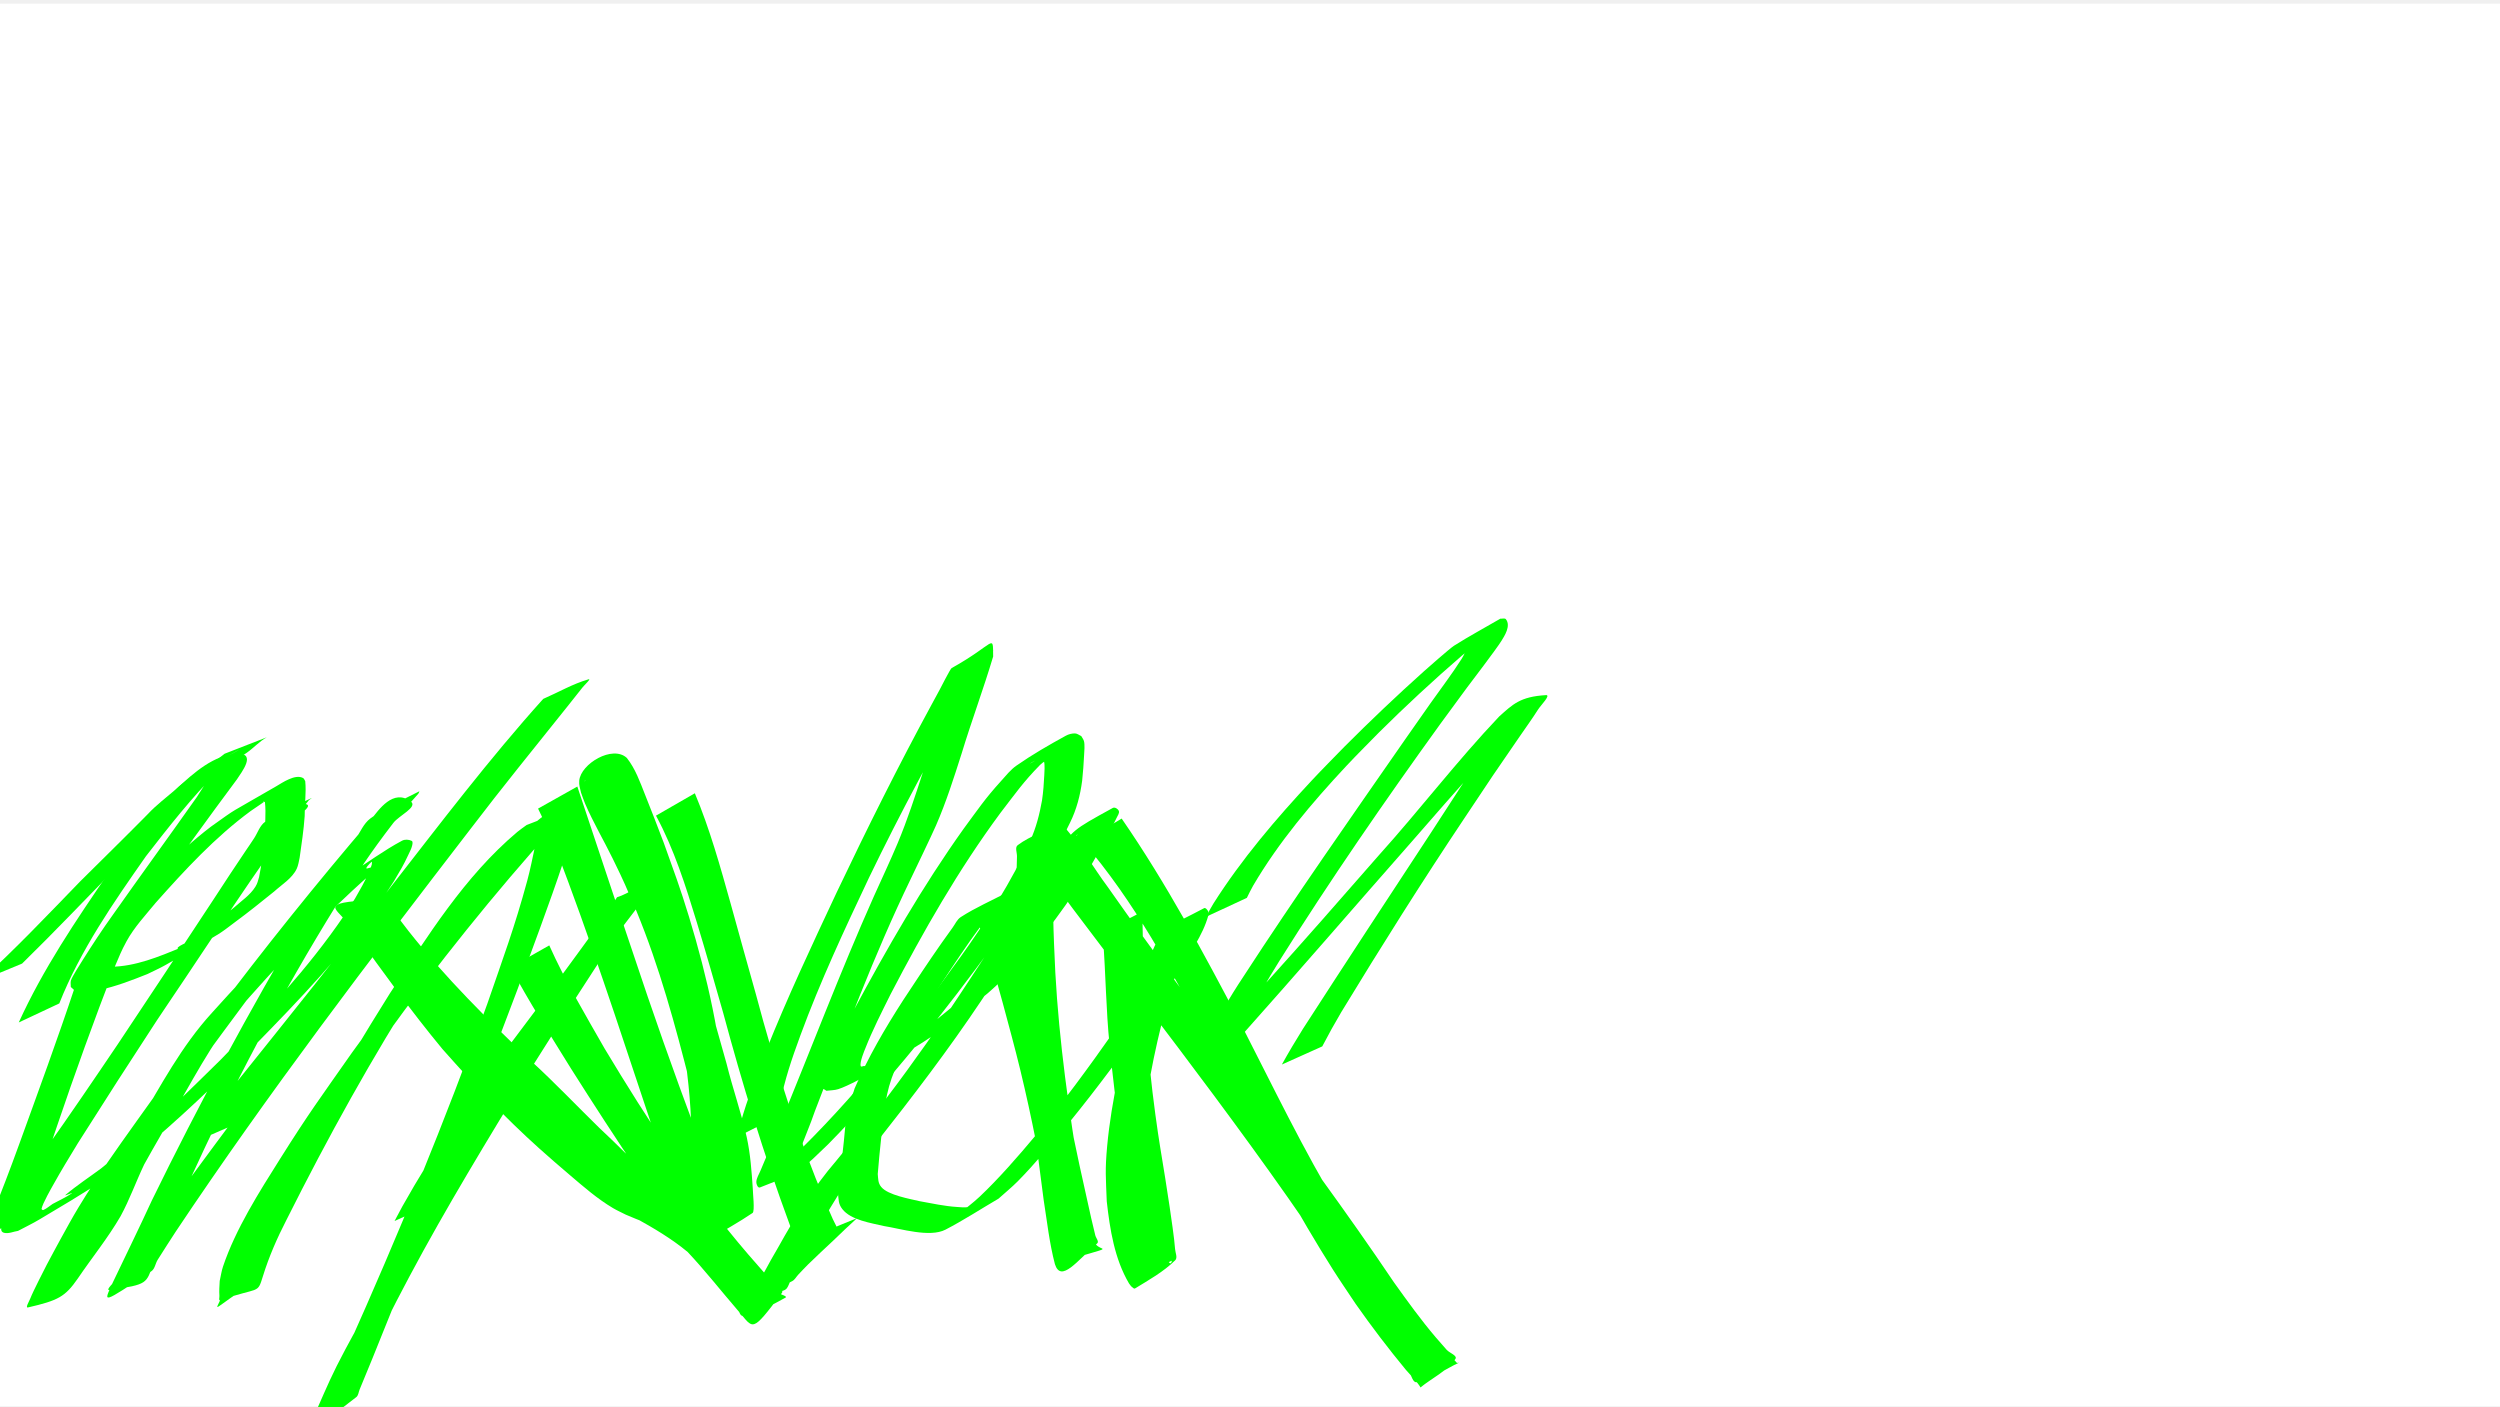
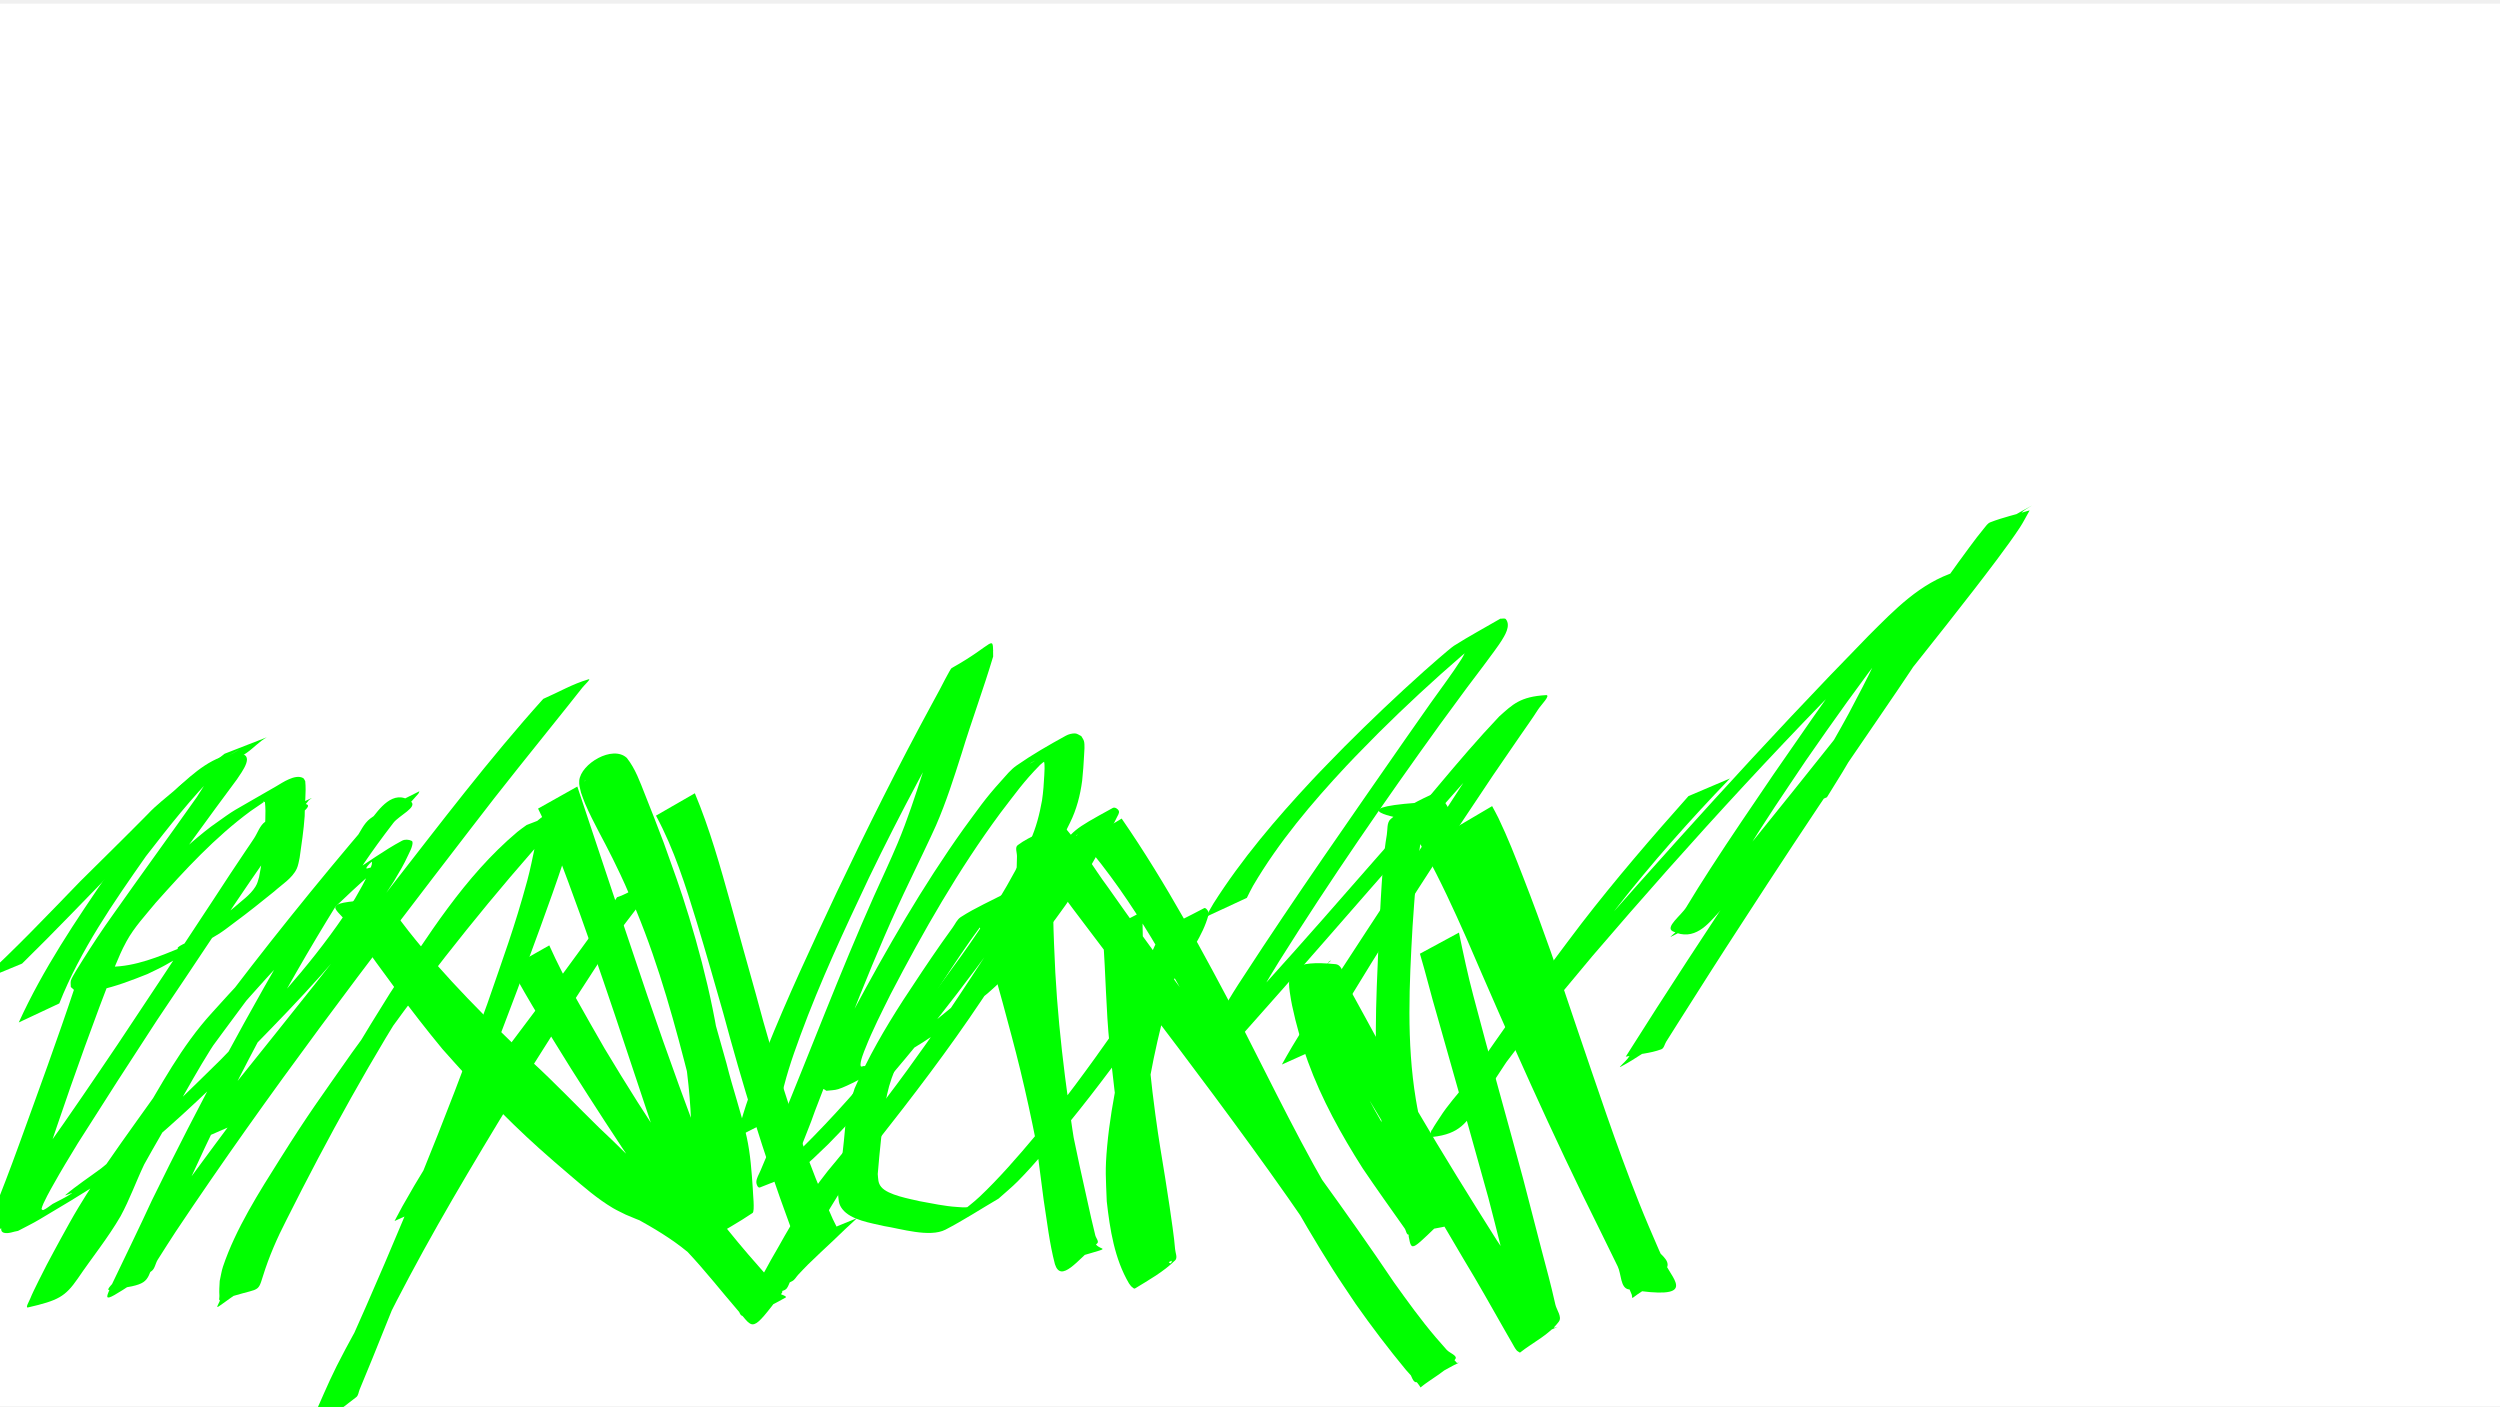
<svg xmlns="http://www.w3.org/2000/svg" width="1920" height="1080" id="svg3360" version="1.1" viewBox="0 0 1920 1080">
  <defs id="defs3362">
    </defs>
  <g id="layer1">
    <rect style="fill:#ffffff;fill-opacity:1" id="rect3384" width="1928.044" height="1077.159" x="0" y="2.841" />
  </g>
  <g id="layer2" style="display:inline">
    <path style="fill:#00ff00;fill-opacity:1" id="path3420" d="m -14.911,753.235 c 26.648,-24.307 51.503,-50.526 76.591,-76.422 17.209,-17.088 34.542,-34.045 51.571,-51.314 6.67,-7.224 14.569,-13.071 21.978,-19.469 3.358,-3.354 7.358,-5.879 11.285,-8.487 11.048,-7.741 23.84,-13.824 35.018,-20.539 9.294,-5.583 -18.772,10.853 -28.195,16.217 -0.982,0.559 1.23,-0.838 3.496,-2.277 5.554,-3.577 10.367,-8.126 15.639,-12.066 0,0 32.407,-12.636 32.407,-12.636 l 0,0 c -5.71,3.185 -10.113,8.231 -15.478,11.961 -11,7.669 -25.078,14.511 -35.089,20.766 -9.175,5.732 18.686,-10.908 28.062,-16.306 1.111,-0.64 -4.084,2.695 -3.291,1.988 -3.773,2.976 -8.212,4.973 -11.741,8.269 -7.298,6.867 -15.853,12.301 -22.785,19.601 -17.629,17.573 -35.595,34.792 -53.505,52.078 -24.64,25.197 -48.898,50.794 -74.09,75.433 0,0 -31.874,13.202 -31.874,13.202 z" />
    <path style="fill:#00ff00;fill-opacity:1" id="path3422" d="m 14.408,785.252 c 18.597,-40.913 43.899,-78.363 69.249,-115.32 16.451,-22.2 33.48,-44.117 52.223,-64.453 12.936,-11.89 28.463,-25.951 46.573,-26.618 14.589,-0.399 3.13,14.078 -0.461,19.638 -22.266,29.966 -44.23,60.15 -65.539,90.806 -8.027,11.483 -15.69,23.22 -22.933,35.213 -1.196,1.98 -6.947,11.473 -7.995,14.429 -0.393,1.108 -0.177,2.344 -0.265,3.516 18.714,-0.174 36.776,-7.747 53.822,-14.721 4.405,-2.286 17.071,-9.983 13.216,-6.857 -4.39,3.559 -9.404,9.695 -14.848,8.181 -4.936,-1.373 8.438,-5.813 12.595,-8.808 10.193,-7.343 19.897,-15.228 29.603,-23.191 5.55,-5.054 12.425,-9.496 16.474,-16.027 1.66,-2.677 1.909,-4.324 2.839,-7.404 2.117,-10.362 3.358,-20.874 4.21,-31.406 0.25,-8.672 1.25,-17.473 0.322,-26.134 -1.671,-1.222 -0.251,-0.56 -3.252,1.114 -4.698,2.621 -18.916,10.257 -14.182,7.703 20.028,-10.805 25.16,-14.874 6.431,-2.016 -27.364,20.143 -50.478,45.217 -72.97,70.498 -7.773,9.525 -16.425,18.665 -22.357,29.538 -4.196,7.69 -5.501,11.371 -9.192,19.934 -15.701,40.575 -30.482,81.519 -44.444,122.726 -6.159,18.184 -11.963,36.479 -18.999,54.348 -0.728,1.789 -1.456,3.579 -2.185,5.367 -0.584,1.433 -3.813,9.337 -3.894,9.374 -34.94,16.254 -37.523,22.649 -27.778,7.575 C 31.318,890.339 67.798,835.38 104.758,780.828 c 32.813,-48.424 63.565,-98.218 96.832,-146.337 7.734,-11.036 12.354,-22.391 33.607,-16.876 5.476,1.421 -6.985,8.902 -10.368,13.436 -19.4,26.007 -21.424,29.484 -41.466,58.285 -42.252,62.201 -83.403,125.165 -123.603,188.713 -7.861,13.008 -11.795,19.24 -18.938,32.004 -1.087,1.942 -8.121,14.2 -8.89,18.231 -0.106,0.557 0.848,1.237 1.369,1.012 2.604,-1.124 4.741,-3.115 7.111,-4.673 4.935,-2.73 10.181,-4.963 14.806,-8.191 1.41,-0.984 -6.291,2.448 -4.981,1.335 8.726,-7.417 18.37,-13.681 27.556,-20.522 10.214,-8.524 20.637,-16.805 30.642,-25.573 24.649,-21.603 37.514,-34.799 60.856,-57.625 33.95,-34.647 67.347,-70.397 94.743,-110.589 3.002,-4.404 5.772,-8.963 8.658,-13.444 4.771,-8.497 6.721,-11.417 10.44,-19.878 0.905,-2.059 1.846,-4.125 2.415,-6.301 0.161,-0.617 0.209,-2.312 -0.272,-1.893 -1.532,1.333 -5.367,5.487 -3.379,5.07 6.159,-1.292 11.416,-5.302 17.124,-7.953 -38.842,32.402 -73.912,68.939 -107.435,106.724 -22.797,25.116 -38.858,54.975 -55.573,84.2 -8.358,14.785 -17.027,29.398 -25.253,44.256 -6.324,13.183 -11.127,26.917 -18.142,39.778 -9.72,16.785 -22.025,31.859 -32.882,47.902 -9.716,14.008 -15.019,16.848 -38.208,22.191 -2.385,0.549 0.97,-4.821 1.844,-7.107 2.011,-5.26 10.837,-22.327 12.583,-25.787 3.557,-6.601 7.038,-13.245 10.672,-19.804 4.513,-8.146 8.932,-16.35 13.766,-24.309 15.492,-25.504 27.186,-41.693 44.931,-66.615 26.412,-37.097 31.585,-43.71 58.775,-80.402 38.616,-51.548 79.019,-101.742 120.874,-150.691 5.779,-7.299 16.976,-24.01 30.528,-13.846 5.645,4.234 -9.095,10.798 -13.383,16.403 -19.797,25.873 -23.878,33.196 -43.224,62.272 -42.846,69.126 -80.887,141.164 -114.555,215.172 -8.94,20.505 -17.597,41.131 -26.518,61.644 -6.029,14.498 -3.494,15.43 -33.675,19.663 -3.799,0.533 4.141,-6.462 6.343,-9.604 5.433,-7.753 11.039,-15.383 16.558,-23.075 76.332,-104.65 154.262,-208.115 231.915,-311.784 22.534,-30.915 46.296,-60.915 68.978,-91.719 3.34,-4.536 6.68,-9.077 9.811,-13.76 1.127,-1.686 1.147,-4.386 2.945,-5.325 9.16,-4.78 19.249,-7.52 28.873,-11.279 -3.635,3.334 -7.427,6.506 -10.906,10.004 -12.106,12.172 -24.167,26.281 -35.165,39.28 -26.87,31.762 -52.594,64.425 -78.334,97.1 -37.796,49.371 -76.103,98.351 -113.82,147.782 -8.917,11.86 -17.222,24.154 -26.219,35.952 -2.623,3.438 -5.136,6.952 -7.593,10.508 0,0 -31.721,13.855 -31.721,13.855 l 0,0 c 2.407,-3.637 4.965,-7.15 7.516,-10.688 9.428,-12.384 19.121,-24.575 28.519,-36.986 39.738,-49.616 79.599,-99.134 118.188,-149.657 38.121,-48.913 75.648,-98.435 117.163,-144.56 11.579,-5.007 22.619,-11.513 34.737,-15.021 2.503,-0.725 -3.027,4.244 -4.623,6.304 -3.791,4.893 -7.673,9.714 -11.536,14.551 -24.935,31.225 -50.178,62.209 -74.386,94.009 -77.912,101.249 -155.448,202.903 -226.382,309.231 -4.65,7.252 -9.427,14.425 -13.949,21.757 -1.766,2.863 -2.1,6.965 -4.908,8.816 -38.823,25.594 -36.723,24.648 -29.723,8.983 10.073,-21.107 20.391,-42.1 30.163,-63.352 36.032,-73.741 75.028,-146.033 116.884,-216.637 20.05,-31.987 19.955,-32.777 39.501,-60.921 3.715,-5.348 6.214,-11.941 11.424,-15.847 11.442,-8.578 24.801,-14.261 37.502,-20.833 0.538,-0.278 -0.382,1.149 -0.573,1.724 -2.154,2.427 -4.308,4.855 -6.461,7.282 -44.517,48.937 -86.813,99.894 -126.514,152.822 -44.546,60.205 -90.262,120.455 -122.893,188.213 -2.279,4.871 -4.646,9.703 -6.838,14.614 -1.483,3.324 -2.68,6.771 -4.185,10.085 -0.672,1.48 -0.959,3.419 -2.339,4.278 -9.866,6.142 -20.439,11.075 -30.795,16.35 -3.176,1.618 16.58,-10.255 7.415,-7.704 10.917,-15.907 23.188,-30.914 32.934,-47.591 7.214,-12.684 12.131,-26.244 17.847,-39.625 8.312,-15.242 17.843,-29.803 26.453,-44.878 17.351,-29.47 33.489,-59.956 56.725,-85.408 33.507,-37.321 68.505,-73.308 105.91,-106.76 13.387,-8.505 26.172,-18.041 40.162,-25.514 2.178,-1.163 5.194,-0.99 7.406,0.106 1.12,0.555 0.627,2.518 0.343,3.736 -0.555,2.375 -1.77,4.549 -2.797,6.761 -4.184,9.013 -6.014,11.617 -11.298,20.707 -3.072,4.618 -6.023,9.317 -9.215,13.853 -28.688,40.769 -63.284,77.027 -98.076,112.546 -29.214,28.609 -58.348,57.14 -90.073,83.01 -8.552,6.973 -17.053,14.065 -26.217,20.211 -15.829,10.617 -32.295,20.26 -48.669,30.017 -5.292,3.153 -10.869,5.801 -16.303,8.701 -3.524,0.505 -7.102,2.305 -10.573,1.514 -4.984,-1.137 -0.861,-7.896 1.412,-12.215 8.04,-15.277 17.98,-29.506 26.946,-44.223 41.919,-63.277 84.272,-126.266 125.854,-189.767 19.754,-29.928 19.547,-29.715 37.561,-56.686 2.866,-4.29 4.403,-9.887 8.627,-12.85 10.912,-7.653 23.663,-12.276 35.612,-18.178 0.764,-0.377 -1.339,1.053 -2.008,1.58 -1.875,2.323 -3.75,4.646 -5.624,6.97 -36.098,48.007 -68.301,98.774 -101.973,148.473 -35.778,52.938 -70.501,106.606 -107.664,158.594 -9.92,14.397 -2.406,5.17 -35.628,20.317 -0.528,0.241 0.822,-0.835 1.122,-1.332 2.497,-4.136 3.846,-8.879 5.927,-13.209 7.445,-18.251 14.448,-36.665 21.169,-55.197 14.731,-40.69 29.675,-81.302 43.321,-122.374 2.628,-6.956 4.796,-13.325 8.054,-19.944 5.734,-11.65 15.508,-20.795 23.539,-30.79 22.668,-25.097 45.432,-50.45 72.395,-71.075 22.525,-16.023 10.767,-8.134 50.257,-31.089 4.67,-2.715 14.497,-9.61 20.562,-6.329 0.863,0.467 1.122,1.609 1.682,2.413 0.906,8.897 -0.541,17.962 -0.434,26.885 -0.723,10.704 -2.366,21.292 -3.862,31.91 -0.528,2.5 -1.114,6.086 -2.237,8.474 -3.478,7.394 -11.43,12.132 -17.216,17.389 -9.995,8.063 -19.943,16.095 -30.299,23.699 -4.142,3.041 -8.118,6.336 -12.492,9.033 -13.499,8.321 -27.26,16.213 -41.079,23.991 -4.394,2.473 -9.026,4.5 -13.538,6.749 -12.165,4.841 -24.165,9.51 -37.008,12.273 -4.017,0.864 -12.671,2.741 -17.217,1.27 -1.862,-0.603 -3.106,-2.382 -4.659,-3.573 0.037,-1.697 -0.387,-3.468 0.111,-5.091 0.882,-2.874 7.554,-13.259 8.663,-15.027 7.622,-12.153 15.489,-24.154 23.864,-35.805 21.248,-30.151 42.983,-59.958 64.247,-90.096 1.704,-2.677 3.393,-5.363 5.112,-8.03 0.832,-1.29 1.646,-2.594 2.541,-3.841 0.133,-0.185 0.72,-0.312 0.527,-0.434 -1.304,-0.827 -3.655,0.175 -5.057,0.031 -11.877,2.344 -22.92,12.457 23.392,-15.019 4.168,-2.473 -14.479,8.191 -10.485,7.674 -20.076,20.179 -37.769,42.688 -55.173,65.151 -25.071,35.787 -50.412,72.241 -66.573,113.088 0,0 -31.136,14.623 -31.136,14.623 z" />
    <path style="fill:#00ff00;fill-opacity:1" id="path3424" d="m 436.726,621.108 c -2.684,1.81 -5.485,3.458 -8.053,5.431 -43.625,33.511 -74.097,80.873 -104.611,125.737 -38.184,59.448 -72.378,121.404 -104.027,184.548 -7.161,13.907 -13.433,28.21 -18.063,43.145 -4.494,14.399 -2.208,7.996 -33.053,18.654 -1.07,0.37 -0.336,-2.242 -0.408,-3.372 -0.277,-4.338 0.007,-6.908 0.226,-11.485 0.847,-3.694 1.335,-7.49 2.542,-11.083 9.711,-28.891 27.902,-57.397 43.934,-82.863 22.478,-35.704 30.69,-46.504 55.088,-81.345 40.002,-55.641 82.255,-109.695 126.634,-161.914 11.776,-12.722 22.726,-26.649 43.162,-28.143 5.289,-0.386 1.42,10.68 0.496,15.902 -1.757,9.924 -5.317,19.451 -8.451,29.031 -8.401,25.683 -26.023,72.857 -34.858,96.91 -33.226,88.154 -67.723,175.815 -103.231,263.072 -2.646,6.574 -5.275,13.154 -7.939,19.721 -0.914,2.253 -8.203,20.065 -9.92,24.088 -0.845,1.979 -0.909,4.605 -2.632,5.894 -32.74,24.488 -30.049,29.154 -30.026,9.029 7.866,-17.811 11.374,-26.386 21.459,-45.331 8.101,-15.219 16.673,-30.184 25.187,-45.177 30.186,-53.157 61.68,-105.532 93.14,-157.938 22.231,-36.021 44.062,-72.299 66.653,-108.098 7.771,-12.313 16.042,-24.213 23.917,-36.441 9.206,-2.698 18.595,-11.353 27.617,-8.093 5.576,2.015 -7.125,9.479 -10.71,14.202 -5.23,6.891 -10.509,13.745 -15.736,20.639 -19.314,25.477 -38.51,51.044 -57.711,76.606 -28.925,38.472 -56.02,78.316 -78.725,120.786 -1.809,3.637 -3.618,7.274 -5.427,10.911 0,0 -30.196,13.615 -30.196,13.615 l 0,0 c 2.007,-3.756 4.013,-7.511 6.02,-11.267 23.977,-42.732 51.53,-83.256 81.103,-122.318 19.042,-25.255 38.058,-50.51 56.627,-76.115 4.822,-6.649 9.687,-13.267 14.396,-19.996 3.097,-4.426 4.66,-10.275 9.021,-13.463 10.8,-7.896 23.574,-12.658 35.36,-18.987 -10.962,11.335 -19.87,25.133 -28.659,38.098 -24.47,36.097 -47.658,73.057 -70.952,109.914 -31.521,51.829 -63.178,103.566 -91.693,157.141 -13.607,25.564 -23.434,45.073 -33.996,70.899 -2.119,5.181 -3.796,10.532 -5.694,15.798 -10.987,6.06 -20.709,14.398 -32.1,19.66 -2.103,0.972 2.335,-4.006 3.386,-6.07 7.517,-14.762 13.834,-30.122 20.844,-45.118 38.987,-86.984 75.243,-175.181 107.55,-264.882 12.448,-36.191 20.912,-58.601 30.711,-94.68 2.435,-8.965 4.171,-18.105 6.132,-27.185 0.699,-3.238 -0.508,-7.435 1.847,-9.765 6.614,-6.542 14.738,-11.818 23.401,-15.209 4.361,-1.707 -6.621,6.624 -9.931,9.936 -46.897,52.113 -90.864,106.908 -131.832,163.794 -22.833,32.77 -33.346,46.723 -53.888,80.582 -15.151,24.974 -30.695,51.461 -39.29,79.653 -1.012,3.319 -1.429,6.79 -2.143,10.186 -0.084,6.401 -0.215,5.311 0.149,10.758 0.055,0.829 0.915,2.03 0.219,2.483 -40.979,26.637 -33.703,26.966 -29.079,13.111 1.737,-4.576 3.129,-9.218 5.061,-13.728 4.57,-10.665 9.961,-20.964 15.54,-31.127 34.27,-63.259 69.994,-125.796 108.211,-186.756 28.908,-43.824 57.37,-89.976 98.006,-124.191 2.269,-1.91 4.761,-3.538 7.141,-5.307 0,0 32.254,-12.485 32.254,-12.485 z" />
    <path style="fill:#00ff00;fill-opacity:1" id="path3426" d="m 443.391,604.074 c 17.853,53.751 35.776,107.473 53.959,161.115 15.779,46.158 32.438,92.015 49.978,137.532 3.431,8.301 6.347,16.793 9.397,25.235 0.939,2.6 2.263,7.491 2.498,5.155 -10.106,5.166 -19.576,11.832 -30.318,15.498 -1.686,0.575 0.39,-3.542 0.494,-5.32 0.209,-3.555 0.323,-7.115 0.444,-10.675 0.816,-24.021 0.992,-47.974 0.892,-72.01 -2.029,-48.639 -12.245,-96.466 -27.003,-142.744 -7.489,-23.486 -11.83,-33.523 -20.583,-55.744 -6.947,-15.84 -13.451,-31.943 -21.333,-47.361 -2.801,-5.478 -5.636,-10.449 -10.086,-14.669 -0.627,-0.246 -1.207,-0.729 -1.881,-0.739 -0.456,-0.007 -1.582,0.908 -1.18,0.692 9.761,-5.248 19.445,-10.641 29.259,-15.79 0.413,-0.217 -1.695,0.485 -1.781,3.397 -0.05,1.682 0.317,3.351 0.475,5.026 0.787,2.77 1.393,5.598 2.36,8.311 5.249,14.732 12.969,28.611 19.471,42.793 8.437,18.404 9.745,21.929 17.711,40.838 17.19,43.044 29.327,87.804 41.856,132.353 4.688,18.91 11.194,37.346 15.463,56.36 2.867,13.079 3.772,26.476 4.677,39.804 -0.069,2.313 1.68,17.16 -0.165,18.416 -10.501,7.149 -21.686,13.238 -32.53,19.857 -22.637,-1.911 -44.175,-9.698 -64.907,-18.565 -3.293,-1.695 -6.695,-3.193 -9.88,-5.084 -11.911,-7.071 -22.482,-16.323 -32.981,-25.263 -12.164,-10.358 -11.877,-10.198 -23.829,-20.746 -26.368,-23.649 -50.658,-49.592 -74.107,-76.107 -23.502,-28.41 -45.137,-58.333 -66.548,-88.336 -2.266,-2.998 -4.482,-6.033 -6.797,-8.993 -9.636,-12.32 -22.765,-15.324 29.096,-17.706 4.235,-0.195 4.894,6.925 7.43,10.323 3.525,4.723 7.167,9.357 10.751,14.036 28.519,36.098 61.252,68.56 94.55,100.194 17.892,16.432 34.633,34.05 51.993,51.026 13.304,12.644 6.894,6.452 19.245,18.561 8.735,7.714 16.25,16.788 25.299,24.159 4.448,3.623 6.961,5.027 11.839,8.149 11.251,6.983 23.499,12.717 33.906,21.005 2.192,1.746 4.218,3.692 6.326,5.538 2.083,2.285 4.238,4.507 6.249,6.856 2.919,3.409 10.804,13.53 13.507,16.821 6.21,7.561 12.757,14.817 19.352,22.039 -9.35,1.731 10.392,5.589 7.369,7.234 -10.367,5.643 -20.918,11.797 -32.506,14.044 -2.742,0.532 -3.218,-4.569 -4.918,-6.785 -6.195,-8.071 -12.613,-15.968 -18.863,-23.997 -38.748,-51.358 -74.25,-104.993 -108.641,-159.328 -15.787,-25.614 -32.094,-50.982 -46.228,-77.567 0,0 29.669,-16.859 29.669,-16.859 l 0,0 c 12.265,27.409 27.688,53.275 42.55,79.318 33.091,55.078 68.207,109.091 110.176,157.927 4.007,4.591 8.014,9.183 12.021,13.774 2.793,3.132 5.618,6.235 8.38,9.395 1.875,2.146 7.246,4.245 5.53,6.52 -23.816,31.572 -21.485,27.555 -33.483,13.823 -13.008,-15.064 -25.278,-30.786 -38.905,-45.289 -12.336,-10.229 -26.094,-18.334 -40.093,-26.09 -5.053,-3.258 -7.697,-4.719 -12.246,-8.585 -8.867,-7.534 -15.985,-16.936 -24.53,-24.804 -12,-12.295 -5.748,-5.993 -18.779,-18.883 -16.948,-17.215 -33.337,-34.992 -50.95,-51.548 -33.125,-32.086 -65.657,-64.873 -95.437,-100.131 -3.844,-4.537 -7.675,-9.085 -11.533,-13.61 -2.781,-3.261 -10.442,-5.988 -8.384,-9.747 5.507,-10.061 17.416,-14.931 26.033,-22.499 0.157,-0.138 -0.698,-0.02 -0.603,0.165 1,1.956 2.317,3.734 3.533,5.564 2.082,3.133 4.241,6.214 6.361,9.321 20.381,30.515 41.898,60.368 65.432,88.539 23.583,26.327 48.391,51.622 74.596,75.353 20.786,18.354 41.573,37.627 66.746,49.821 17.095,7.449 38.684,16.02 57.553,16.143 2.257,0.015 4.476,-0.588 6.715,-0.882 -8.745,5.506 -17.325,11.282 -26.235,16.518 -0.627,0.368 0.976,-1.126 1.212,-1.814 1.652,-4.816 -0.521,-10.577 0.174,-15.482 -0.549,-13.192 -1.429,-26.428 -4.417,-39.33 -3.965,-19.219 -8.912,-38.223 -13.284,-57.352 -11.369,-44.778 -23.442,-89.467 -41.093,-132.264 -8.73,-20.254 -8.692,-20.856 -18.239,-40.349 -6.929,-14.15 -15.018,-27.832 -21.254,-42.316 -1.193,-2.771 -2.102,-5.656 -3.152,-8.484 -0.764,-3.394 -1.679,-5.816 -1.381,-9.208 1.137,-12.974 25.691,-27.621 36.551,-17.473 6.622,8.352 10.108,18.47 14.02,28.279 7.067,17.72 6.922,17.554 14.355,36.94 7.631,21.343 12.602,34.524 19.349,56.69 14.161,46.528 24.86,94.324 28.295,142.928 0.866,23.494 1.423,46.99 2.25,70.485 0.121,3.438 0.252,6.877 0.4,10.314 0.078,1.807 1.693,4.291 0.279,5.42 -9.428,7.525 -20.549,12.639 -30.824,18.959 -1.595,-2.325 -2.008,-5.017 -2.765,-7.727 -2.424,-8.684 -5.105,-17.29 -8.048,-25.815 -15.699,-46.434 -31.048,-92.986 -46.604,-139.468 -11.505,-34.027 -23.122,-68.002 -35.653,-101.669 -5.799,-15.58 -11.403,-30.288 -18.033,-45.433 -1.625,-3.712 -3.463,-7.327 -5.195,-10.99 0,0 30.157,-16.937 30.157,-16.937 z" />
    <path style="fill:#00ff00;fill-opacity:1" id="path3428" d="m 533.644,609.23 c 11.52,27.524 19.545,56.323 27.566,85.004 3.188,11.4 6.324,22.814 9.486,34.221 3.309,11.824 6.618,23.648 9.926,35.472 14.48,54.571 31.843,108.32 53.734,160.371 6.942,15.796 3.486,8.495 10.222,21.971 0,0 -29.125,16.479 -29.125,16.479 l 0,0 c -6.106,-14.045 -3.002,-6.467 -9.167,-22.793 C 586.626,886.741 570.107,832.467 555.355,777.693 c -6.437,-22.44 -13.339,-46.878 -20.169,-69.232 -8.547,-27.977 -17.423,-56.206 -31.379,-82.049 0,0 29.836,-17.181 29.836,-17.181 z" />
    <path style="fill:#00ff00;fill-opacity:1" id="path3430" d="m 566.658,872.96 c 0.719,-3.548 1.179,-7.159 2.158,-10.645 5.017,-17.853 12.485,-37.755 19.235,-54.647 16.576,-41.477 35.553,-81.868 54.512,-122.288 23.243,-48.886 47.401,-97.314 73.243,-144.876 1.924,-3.546 3.855,-7.089 5.773,-10.638 0.261,-0.483 8.266,-16.203 9.224,-16.736 33.836,-18.826 31.644,-27.204 31.941,-8.934 -7.449,25.012 -16.602,49.453 -24.192,74.431 -5.932,18.631 -11.873,37.342 -19.692,55.293 -3.427,7.869 -16.716,35.448 -19.604,41.489 -27.985,57.805 -50.304,118.09 -73.418,177.943 -3.629,10.787 -8.368,21.174 -12.072,31.934 -0.919,2.669 -2.187,5.316 -2.359,8.133 -0.038,0.625 2.397,0.09 1.84,0.376 -7.256,3.731 -14.881,13.57 -22.281,10.133 -6.195,-2.878 10.446,-8.803 15.669,-13.204 49.343,-47.137 91.611,-101.016 131.382,-156.287 20.139,-28.137 38.76,-57.305 53.198,-88.786 4.496,-9.86 7.16,-20.308 9.054,-30.929 0.95,-6.427 1.431,-12.91 1.747,-19.395 0.107,-2.197 0.513,-7.837 -0.154,-10.273 -0.251,-0.918 -1.019,-1.607 -1.528,-2.41 -0.587,-1.831 -11.459,4.883 -8.675,3.482 6.716,-3.38 12.632,-11.723 20.028,-10.373 5.704,1.041 -8.835,7.535 -12.895,11.674 -13.01,13.262 -18.852,21.853 -30.442,36.881 -32.375,43.796 -59.324,91.11 -84.419,139.336 -6.835,13.801 -13.898,27.549 -19.519,41.91 -0.169,0.431 -4.528,10.633 -3.34,13.253 0.348,0.768 1.684,-0.089 2.526,-0.133 5.704,2.444 14.712,-13.917 19.294,-8.575 2.89,3.37 -15.177,9.179 -11.585,6.57 6.086,-4.421 12.861,-7.818 19.096,-12.026 18.57,-12.533 22.236,-16.18 39.733,-30.425 25.987,-22.277 48.09,-48.705 66.929,-77.217 9.322,-14.108 11.908,-19.419 19.73,-33.63 1.167,-2.378 8.806,-17.692 10.331,-21.603 0.517,-1.326 0.23,-5.369 0.978,-4.158 0.774,1.254 -2.293,4.713 -0.868,4.336 8.057,-2.131 14.6,-11.337 22.85,-10.15 5.189,0.747 -6.799,7.98 -10.198,11.971 -31.1,39.607 -57.69,82.491 -85.899,124.152 -25.529,38.265 -53.463,74.755 -81.943,110.835 -16.977,20.191 -31.133,42.394 -43.918,65.405 -7.26,12.957 -14.17,26.093 -20.999,39.279 -4.679,11.34 -1.836,5.424 -30.964,13.731 -2.4,0.684 3.629,-3.427 5.415,-5.171 9.281,-9.058 18.619,-18.016 28.093,-26.874 12.279,-11.772 6.345,-6.109 17.796,-16.996 0,0 30.798,-12.644 30.798,-12.644 l 0,0 c -11.821,10.966 -5.748,5.25 -18.201,17.168 -4.782,4.481 -14.835,13.83 -19.589,18.562 -2.53,2.518 -4.96,5.134 -7.415,7.725 -1.547,1.632 -2.608,3.884 -4.591,4.943 -10.941,5.841 -22.35,10.789 -33.801,15.553 -0.642,0.267 0.612,-1.248 0.917,-1.872 7.621,-13.145 14.396,-26.783 22.192,-39.834 12.952,-23.279 27.01,-45.994 44.447,-66.236 7.52,-9.276 15.175,-18.443 22.639,-27.765 21.653,-27.043 41.86,-55.198 61.482,-83.739 27.832,-41.154 53.81,-83.599 83.531,-123.442 15.513,-19.758 12.515,-18.352 44.794,-36.069 1.498,-0.822 3.943,0.721 4.579,2.308 0.667,1.663 -0.873,3.493 -1.596,5.131 -1.419,3.215 -3.199,6.258 -4.808,9.382 -2.228,4.324 -4.47,8.64 -6.705,12.96 -7.969,13.976 -11.412,20.513 -20.616,34.367 -19.001,28.598 -40.906,55.434 -66.806,78.077 -18.736,15.532 -36.55,29.978 -57.532,42.492 -0.45,0.268 -42.602,26.544 -57.434,31.281 -2.923,0.933 -6.08,0.831 -9.12,1.246 -1.447,-1.196 -3.656,-1.839 -4.341,-3.587 -1.27,-3.241 3.379,-13.305 3.99,-14.758 6.183,-14.689 13.811,-28.711 21.067,-42.879 25.816,-48.103 52.989,-95.519 84.733,-140.019 11.413,-15.452 16.274,-22.925 28.82,-36.759 3.71,-4.091 7.184,-8.557 11.712,-11.72 12.111,-8.461 24.971,-15.832 37.916,-22.951 2.127,-1.17 4.634,-1.833 7.061,-1.783 1.738,0.035 3.203,1.35 4.805,2.025 0.692,1.282 1.682,2.444 2.076,3.847 0.78,2.774 0.262,8.187 0.112,10.841 -0.37,6.551 -0.758,13.107 -1.49,19.63 -1.479,11.156 -4.248,21.963 -9.267,32.112 -5.549,11.394 -11.334,22.704 -17.839,33.59 -11.842,19.819 -25.519,38.452 -38.748,57.343 -39.863,54.516 -81.745,107.815 -129.131,156.056 -19.696,18.719 -18.793,20.274 -52.507,33.262 -1.559,0.601 -2.81,-2.522 -2.75,-4.192 0.112,-3.112 2.049,-5.884 3.218,-8.771 4.442,-10.971 9.684,-21.608 13.79,-32.72 24.594,-59.309 47.195,-119.446 73.36,-178.095 6.063,-13.539 12.444,-26.941 18.176,-40.625 7.509,-17.927 13.545,-36.463 19.539,-54.932 7.368,-24.487 16.325,-48.473 22.894,-73.19 6.139,-13.022 1.325,-4.249 30.876,-19.996 1.107,-0.59 -1.867,1.705 -2.586,2.732 -5.516,7.879 -9.125,17.086 -14.546,25.022 -27.768,48.036 -54.058,96.891 -78.189,146.873 -18.852,39.879 -37.467,79.703 -52.697,121.148 -7.078,19.26 -11.649,32.987 -15.748,52.364 -0.664,3.138 -0.817,6.363 -1.225,9.544 0,0 -31.053,15.822 -31.053,15.822 z" />
    <path style="fill:#00ff00;fill-opacity:1" id="path3432" d="m 861.429,628.654 c 34.306,49.693 62.827,103.051 90.901,156.416 25.012,48.763 48.67,98.237 77.127,145.141 16.386,27.009 19.908,31.244 37.361,56.227 12.853,16.863 26.17,33.495 40.77,48.902 2.508,2.647 5.163,5.154 7.833,7.638 4.226,3.931 2.53,4.061 5.132,3.535 -10.821,4.997 -20.774,12.664 -32.464,14.992 -3.064,0.61 -3.845,-4.926 -5.783,-7.377 -4.015,-5.079 -14.015,-17.528 -17.529,-22.239 -7.521,-10.08 -14.493,-20.536 -21.586,-30.915 -34.397,-55.024 -72.346,-107.663 -110.966,-159.766 -35.672,-48.103 -72.296,-95.487 -108.287,-143.349 -8.295,-11.352 -16.778,-22.573 -25.641,-33.489 -4.036,-4.971 -7.997,-9.634 -12.835,-13.812 9.573,-4.666 18.49,-11.034 28.719,-13.997 2.213,-0.641 -2.123,4.158 -2.561,6.42 -1.025,5.302 -1.417,10.714 -1.793,16.101 -2.054,29.38 -0.75,58.553 0.663,87.92 2.953,53.551 10.531,106.669 19.351,159.521 3.197,15.974 5.642,32.186 10.842,47.672 3.789,8.555 21.65,0.362 -29.439,16.12 -1.78,0.549 -0.146,-3.726 -0.369,-5.576 -0.764,-6.317 -4.124,-26.874 -4.767,-30.909 -6.41,-37.609 -13.548,-75.093 -22.548,-112.177 -4.17,-17.183 -8.846,-34.216 -13.432,-51.29 -4.7,-16.89 -9.078,-33.879 -14.889,-50.435 -0.979,-2.789 -3.863,-12.134 -7.016,-14.85 -0.887,-0.764 -2.312,-0.361 -3.468,-0.541 8.34,-4.178 16.053,-9.966 25.021,-12.535 3.369,-0.965 -5.099,4.826 -7.383,7.483 -3.236,3.763 -6.188,7.765 -9.152,11.746 -10.635,14.287 -20.425,29.177 -30.199,44.055 -13.773,21.143 -26.281,43.156 -35.87,66.522 -3.41,8.292 -5.826,16.611 -7.118,25.456 -2.498,18.072 -4.469,36.199 -5.94,54.381 0.403,3.84 0.079,6.81 2.701,9.971 5.214,6.284 22.092,9.124 29.575,10.921 9.444,1.704 18.942,3.805 28.549,4.415 2.872,0.182 5.798,0.563 8.634,0.072 3.17,-0.549 11.708,-5.064 9.126,-3.145 -4.949,3.678 -10.935,5.702 -16.402,8.552 5.341,-4.445 10.961,-8.574 16.024,-13.334 14.243,-13.393 29.896,-31.323 42.252,-46.143 21.655,-25.974 41.506,-53.13 60.916,-80.791 11.708,-17.346 22.993,-35.001 32.819,-53.492 3.713,-6.988 6.776,-13.492 8.686,-21.117 -0.061,-0.561 0.007,-2.217 -0.182,-1.684 -3.65,10.27 20.082,-9.249 25.392,-9.692 4.233,-0.353 -4.916,6.961 -6.873,10.73 -8.642,16.65 -10.387,24.825 -16.524,43.44 -9.339,34.762 -17.829,70.213 -20.767,106.202 -1.531,18.754 -0.711,23.388 0.253,41.535 2.902,20.588 6.305,42.765 18.541,60.197 0.704,0.644 1.157,1.921 2.111,1.934 0.675,0.009 1.321,-2.175 0.705,-1.898 -9.708,4.367 -18.116,12.069 -28.502,14.402 -2.703,0.607 0.996,-5.472 1.07,-8.24 0.265,-9.887 -1.369,-23.365 -2.249,-32.768 -6.235,-46.433 -13.368,-92.707 -17.824,-139.359 -2.779,-26.992 -2.894,-54.173 -5.004,-81.204 -0.19,-1.678 -0.38,-3.355 -0.569,-5.033 0,0 30.546,-15.883 30.546,-15.883 l 0,0 c 0.095,1.765 0.189,3.53 0.284,5.295 0.793,27.417 0.135,54.898 2.721,82.254 1.882,22.728 4.074,45.358 7.168,67.961 3.22,23.523 3.912,25.846 7.599,49.101 1.163,7.335 2.263,14.681 3.394,22.021 1.092,7.704 3.566,23.839 4.178,32.431 0.205,2.875 2.117,6.626 0.061,8.647 -8.94,8.787 -20.108,15.035 -30.805,21.571 -0.793,0.484 -1.791,-0.627 -2.507,-1.22 -0.874,-0.724 -1.434,-1.759 -2.151,-2.638 -11.142,-18.979 -14.642,-41.448 -17.069,-62.99 -0.675,-18.286 -1.423,-23.6 0.306,-42.425 3.319,-36.132 12.2,-71.629 20.74,-106.777 5.282,-18.354 6.868,-26.352 14.034,-43.084 8.536,-19.932 12.976,-18.621 39.696,-32.906 1.085,-0.58 2.315,1.143 2.98,2.178 0.551,0.86 0.245,2.027 0.368,3.041 -2.289,8.319 -5.82,15.214 -10.137,22.753 -10.802,18.862 -22.831,36.978 -35.177,54.857 -19.705,27.607 -39.749,54.867 -61.164,81.19 -10.743,13.205 -27.574,33.219 -39.94,45.681 -4.693,4.73 -9.89,8.931 -14.836,13.397 -13.585,7.937 -26.785,16.576 -40.756,23.811 -12.091,6.262 -34.504,-0.797 -47.293,-2.786 -9.707,-2.33 -25.339,-4.507 -31.905,-13.022 -3.119,-4.045 -2.756,-6.924 -3.301,-11.739 1.891,-18.123 4.273,-36.197 5.803,-54.357 0.093,-1.497 0.38,-7.865 0.823,-10.092 1.134,-5.708 4.672,-10.739 6.063,-16.367 10.249,-23.736 23.313,-46.114 37.301,-67.826 9.694,-14.779 19.437,-29.522 29.579,-44.001 2.747,-3.922 5.511,-7.833 8.356,-11.684 2.043,-2.766 3.42,-6.296 6.307,-8.165 11.319,-7.326 23.797,-12.682 35.696,-19.023 1.42,0.897 3.182,1.403 4.26,2.691 3.037,3.628 5.19,12.297 6.309,16.109 4.995,17.027 8.734,34.361 13.167,51.538 6.674,27.06 13.361,54.11 19.45,81.309 8.78,39.221 4.105,19.504 12.256,57.619 1.727,8.075 3.565,16.126 5.347,24.189 5.319,23.875 2.37,11.079 6.856,29.926 0.493,2.073 3.082,4.828 1.469,6.22 -15.372,13.278 -27.757,30.574 -32.473,15.945 -4.248,-16.197 -6.06,-32.867 -8.654,-49.38 -7.138,-53.49 -13.756,-107.074 -17.228,-160.952 -1.862,-28.965 -3.42,-57.852 -3.512,-86.887 -0.017,-5.289 0.078,-10.579 0.257,-15.865 0.099,-2.908 -1.752,-6.966 0.577,-8.711 9.928,-7.436 22.187,-11.099 33.281,-16.649 14.119,14.786 24.072,33.05 36.259,49.338 34.351,48.913 69.852,97.012 105.653,144.871 38.849,52.07 77.459,104.321 113.758,158.218 10.323,14.419 20.564,28.69 32.068,42.198 2.788,3.274 5.614,6.517 8.499,9.706 2.146,2.372 8.427,4.355 6.59,6.973 -6.62,9.433 -17.87,14.556 -26.805,21.835 -1.561,-3.329 -9.798,-11.836 -11.156,-13.479 -13.512,-16.346 -26.366,-33.253 -38.558,-50.603 -5.827,-8.798 -11.829,-17.484 -17.483,-26.394 -12.45,-19.621 -27.306,-44.9 -38.41,-65.09 -16.146,-29.36 -22.872,-43.788 -38.09,-73.741 -6.33,-12.46 -12.739,-24.879 -19.109,-37.318 -28.307,-52.892 -56.888,-106.682 -96.278,-152.34 0,0 29.592,-17.941 29.592,-17.941 z" />
    <path style="fill:#00ff00;fill-opacity:1" id="path3434" d="m 926.145,704.148 c 1.943,-3.44 3.714,-6.984 5.83,-10.321 21.565,-34.007 48.082,-65.078 75.482,-94.458 8.191,-8.783 16.702,-17.263 25.052,-25.895 19.857,-19.882 40.228,-39.261 61.166,-58.003 1.158,-1.036 19.71,-17.461 23.073,-19.593 11.582,-7.343 23.687,-13.825 35.53,-20.738 1.434,0.164 3.423,-0.655 4.301,0.49 3.938,5.133 -1.2,12.858 -3.46,16.531 -3.999,6.499 -24.258,32.947 -26.503,35.971 -6.889,9.28 -13.679,18.632 -20.519,27.948 -42.933,59.481 -84.616,119.912 -123.624,182.048 -9.768,15.486 -18.565,31.542 -27.544,47.487 -1.617,2.871 -3.362,5.672 -4.877,8.599 -0.631,1.219 -0.322,3.197 -1.547,3.814 -9.236,4.656 -19.215,7.664 -28.822,11.497 3.55,-3.204 7.261,-6.24 10.651,-9.612 11.252,-11.193 32.966,-35.128 42.429,-45.579 29.025,-32.054 57.434,-64.643 85.92,-97.175 31.578,-35.055 60.262,-72.747 92.764,-106.972 10.376,-9.256 16.061,-15.155 35.76,-16.328 4.229,-0.252 -3.785,7.597 -6.051,11.176 -4.518,7.135 -9.507,13.961 -14.278,20.93 -29.976,43.792 -9.861,13.984 -42.145,62.316 -32.706,48.92 -64.046,98.718 -94.614,148.993 -5.127,8.65 -9.986,17.446 -14.626,26.364 0,0 -31.02,13.924 -31.02,13.924 l 0,0 c 5.117,-9.234 10.512,-18.3 16.098,-27.261 32.525,-50.413 65.469,-100.55 98.374,-150.715 13.156,-20.402 26.543,-40.656 39.544,-61.157 4.164,-6.567 8.056,-13.303 12.203,-19.882 1.778,-2.82 2.804,-6.444 5.567,-8.309 9.722,-6.563 20.589,-11.26 31.109,-16.448 1.838,-0.906 -3.335,2.383 -5.002,3.574 -17.884,17.328 -34.078,36.204 -50.559,54.852 -7.338,8.303 -14.715,16.571 -22.028,24.895 -8.551,9.733 -17.042,19.518 -25.563,29.277 -44.131,50.12 -87.722,100.721 -132.193,150.539 -11.644,5.146 -22.855,11.41 -34.931,15.437 -1.615,0.538 1.443,-3.089 2.304,-4.557 1.764,-3.009 3.742,-5.887 5.565,-8.86 9.932,-16.203 19.242,-32.786 29.776,-48.618 40.135,-61.79 82.496,-122.097 124.513,-182.613 6.409,-9.138 12.805,-18.287 19.228,-27.415 8.04,-11.424 16.584,-22.513 24.065,-34.311 1.642,-2.59 2.784,-5.47 4.349,-8.107 0.413,-0.696 2.026,-1.194 1.563,-1.858 -0.494,-0.71 -1.706,0.285 -2.559,0.428 7.167,-4.286 13.822,-9.573 21.5,-12.857 4.133,-1.768 -7.189,5.403 -10.684,8.231 -4.787,3.872 -9.495,7.841 -14.155,11.865 -21.791,18.812 -42.906,38.416 -63.352,58.68 -8.384,8.605 -16.947,17.038 -25.151,25.814 -26.453,28.298 -51.974,58.473 -71.646,91.992 -1.78,3.034 -3.219,6.256 -4.828,9.383 0,0 -31.433,14.588 -31.433,14.588 z" />
+     <path style="fill:#00ff00;fill-opacity:1" id="path3436" d="m 1145.954,619.098 c 1.6,3.028 3.327,5.993 4.8,9.085 7.648,16.046 12.347,28.272 19.07,45.51 14.809,37.967 28.005,76.377 40.95,115.011 15.422,45.106 30.312,90.434 47.921,134.753 5.351,13.466 9.712,23.381 15.319,36.4 1.698,3.672 3.306,7.386 5.093,11.015 6.345,12.893 24.313,27.809 -28.291,19.364 -6.422,-1.031 -5.569,-11.755 -8.408,-17.607 -4.435,-9.144 -8.942,-18.254 -13.413,-27.381 -36.932,-73.887 -70.33,-149.424 -102.997,-225.267 -9.749,-21.97 -19.783,-43.867 -31.366,-64.946 -5.159,-9.388 -10.521,-18.088 -17.531,-26.149 -7.622,-1.603 -47.852,-9.284 22.706,-13.076 4.021,-0.216 -3.619,7.248 -4.707,11.124 -1.896,6.753 -3.138,13.686 -4.204,20.618 -3.547,23.058 -4.304,40.282 -6.04,63.816 -2.521,44.273 -4.739,88.872 2.501,132.854 2.883,17.513 5.685,25.721 10.386,42.14 5.065,15.753 12.383,30.749 15.111,47.159 4.176,11.087 2.305,5.58 -30.843,14.651 -1.842,0.504 -2.115,-3.181 -3.218,-4.74 -10.839,-15.324 -21.71,-30.543 -32.222,-46.102 -16.519,-25.982 -31.547,-53.05 -42.098,-82.049 -4.777,-13.129 -6.094,-18.993 -9.626,-32.046 -2.339,-10.301 -2.913,-11.747 -4.308,-21.443 -2.531,-17.588 2.95,-24.525 35.163,-21.315 6.085,0.606 6.092,10.605 9.138,15.908 4.555,8.308 9.127,16.606 13.666,24.923 19.676,36.048 18.464,34.668 40.012,71.574 19.639,33.636 40.215,66.663 60.996,99.598 14.027,20.38 26.157,42.069 40.712,62.095 4.112,5.658 1.966,5.597 5.912,4.515 -9.829,3.779 -18.977,11.976 -29.488,11.337 -4.416,-0.269 -0.655,-8.832 -1.298,-13.209 -0.946,-6.435 -2.171,-12.829 -3.465,-19.203 -5.341,-26.308 -12.166,-52.282 -18.877,-78.263 -12.913,-46.673 -26.06,-93.286 -39.324,-139.862 -4.682,-15.736 -8.476,-31.715 -13.188,-47.44 0,0 29.972,-16.218 29.972,-16.218 l 0,0 c 3.382,16.242 6.786,32.484 11.06,48.522 12.321,46.953 25.605,93.636 38.227,140.508 4.183,16.193 9.61,37.252 13.841,53.435 4.844,18.526 6.907,25.388 10.902,43.114 0.986,4.372 5.357,9.558 2.704,13.171 -7.543,10.272 -19.923,15.897 -29.884,23.845 -0.874,-0.617 -1.945,-1.021 -2.621,-1.849 -1.371,-1.679 -2.307,-3.67 -3.409,-5.537 -1.768,-2.994 -3.478,-6.022 -5.198,-9.044 -10.514,-18.473 -20.885,-37.031 -31.935,-55.193 -38.421,-65.217 -76.576,-130.638 -117.069,-194.595 -17.024,-23.116 -14.838,-10.26 15.115,-34.798 0.664,-0.544 -1.95,0.599 -2.139,1.436 -0.505,2.232 0.087,4.579 0.263,6.861 0.759,9.872 1.293,11.074 3.207,21.609 3.15,13.433 4.048,18.597 8.641,32.14 9.844,29.022 24.355,56.171 41.261,81.662 13.761,19.147 11.859,17.217 25.946,34.291 2.855,3.46 5.883,6.774 8.759,10.217 1.724,2.064 6.985,4.447 5.037,6.3 -29.577,28.146 -28.829,29.994 -31.311,17.294 0.183,-16.691 -8.622,-32.09 -12.12,-48.063 -3.902,-15.971 -6.868,-26.58 -9.19,-43.302 -6.159,-44.36 -3.696,-89.219 -1.836,-133.771 0.574,-11.327 1.048,-22.659 1.723,-33.98 0.933,-15.659 1.921,-33.718 4.631,-49.462 0.701,-4.074 -0.136,-9.327 2.987,-12.036 9.962,-8.642 22.087,-14.607 34.071,-20.111 1.49,-0.684 2.814,1.682 4.221,2.523 6.391,8.785 11.325,18.012 16.062,27.816 10.523,21.778 19.86,44.113 29.085,66.461 30.79,76.525 62.533,152.892 103.455,224.691 5.031,8.789 9.933,17.654 15.094,26.367 3.303,5.577 12.716,10.485 10.294,16.497 -4.403,10.926 -17.106,16.254 -26.405,23.485 -0.655,0.509 -0.438,-1.603 -0.74,-2.376 -0.955,-2.443 -2.018,-4.842 -3.027,-7.264 -1.448,-3.833 -2.897,-7.666 -4.345,-11.499 -21.088,-57.4 -39.951,-115.54 -59.185,-173.581 -13.196,-38.345 -26.477,-76.518 -42.972,-113.607 -6.338,-14.251 -13.786,-29.809 -21.925,-43.393 -1.725,-2.879 -3.816,-5.523 -5.723,-8.285 0,0 29.933,-17.631 29.933,-17.631 z" />
+     <path style="fill:#00ff00;fill-opacity:1" id="path3438" d="m 1328.615,597.839 c -30.77,31.968 -60.244,65.16 -87.58,100.128 -7.635,9.766 -14.962,19.769 -22.444,29.653 -29.49,39.354 -56.795,80.235 -83.592,121.442 -8.474,12.442 -13.542,21.866 -34.876,24.108 -5.36,0.563 2.884,-10.551 5.764,-15.106 5.879,-9.296 13.357,-17.483 20.262,-26.044 29.406,-36.461 42.597,-51.016 74.93,-88.483 76.243,-86.876 153.436,-172.972 234.281,-255.606 19.798,-19.702 39.106,-40.124 66.987,-48.928 2.595,-0.819 3.371,4.886 3.018,7.584 -1.282,9.782 -15.11,31.87 -18.567,38.018 -6.131,9.66 -12.106,19.421 -18.394,28.979 -10.431,15.854 -41.294,60.629 -51.156,75.166 -27.043,39.862 -53.478,80.093 -79.662,120.523 -16.565,25.371 -32.808,50.95 -49.007,76.556 -2.991,4.729 -5.95,9.478 -8.952,14.2 -1.249,1.964 -1.616,5.051 -3.799,5.858 -8.705,3.217 -18.178,3.749 -27.267,5.624 62.858,-99.629 128.999,-197.118 195.843,-294.1 22.714,-32.442 44.627,-65.472 68.23,-97.287 3.624,-4.884 7.258,-9.769 11.159,-14.434 1.403,-1.677 2.686,-3.756 4.721,-4.554 9.806,-3.844 20.163,-6.102 30.244,-9.153 -2.508,4.394 -4.752,8.95 -7.523,13.183 -8.922,13.629 -25.973,35.777 -35.192,47.701 -27.789,35.941 -56.39,71.255 -84.535,106.916 -37.211,46.889 -73.953,94.158 -111.443,140.825 -8.313,9.133 -18.79,22.621 -35.353,14.655 -6.361,-3.059 6.69,-12.436 10.317,-18.491 5.904,-9.856 12.044,-19.57 18.269,-29.227 15.849,-24.587 32.243,-48.463 48.655,-72.679 20.414,-29.511 40.752,-59.083 61.945,-88.044 8.348,-11.408 16.522,-23.353 26.655,-33.284 10.736,-5.158 20.593,-12.837 32.209,-15.474 2.68,-0.609 0.352,5.577 -0.337,8.238 -1.032,3.982 -3.044,7.646 -4.748,11.389 -8.96,19.686 -19.466,38.663 -29.629,57.738 -14.2,26.072 -29.098,51.766 -44.96,76.863 0,0 -30.501,13.369 -30.501,13.369 l 0,0 c 17.039,-24.992 32.7,-50.919 47.143,-77.497 7.861,-14.998 13.622,-25.581 20.782,-40.772 2.449,-5.196 4.746,-10.463 6.98,-15.755 1.451,-3.437 2.547,-7.019 4.072,-10.424 0.572,-1.277 1.035,-2.799 2.198,-3.578 9.133,-6.118 18.889,-11.249 28.334,-16.874 -2.113,1.599 -4.46,2.929 -6.339,4.798 -6.063,6.029 -20.302,24.233 -24.254,29.343 -22.421,28.99 -43.627,58.896 -64.493,89.015 -16.948,25.309 -31.101,45.809 -46.853,71.723 -5.608,9.225 -10.916,18.633 -16.11,28.097 -2.964,5.401 -3.727,12.421 -8.357,16.486 -9.357,8.215 -21.045,13.381 -32.127,19.057 -2.584,1.324 4.278,-3.926 6.418,-5.889 40.187,-46.653 78.463,-94.945 116.876,-143.053 27.584,-35.121 55.493,-70.015 82.188,-105.825 10.661,-14.301 22.672,-30.602 32.234,-45.965 2.335,-3.752 4.259,-7.745 6.388,-11.617 10.811,-6.153 21.484,-12.555 32.432,-18.459 2.45,-1.322 -4.936,2.73 -6.909,4.694 -4.685,4.665 -8.765,9.907 -12.921,15.049 -25.94,32.099 -49.317,66.183 -73.605,99.513 -60.5,85.683 -120.196,172.149 -172.783,263.001 -5.09,8.794 -9.739,17.837 -14.608,26.756 -11.555,7.277 -22.603,15.43 -34.664,21.832 -2.463,1.307 3.812,-4.088 5.465,-6.333 3.506,-4.76 6.674,-9.761 9.993,-14.654 17.602,-25.941 34.977,-52.036 52.45,-78.064 26.653,-40.302 53.363,-80.566 80.148,-120.78 14.22,-21.35 34.964,-51.933 48.896,-74.05 5.847,-9.283 11.336,-18.786 17.004,-28.179 3.723,-7.053 7.721,-13.969 11.168,-21.16 7.581,-15.815 3.436,-22.98 26.505,-29.251 14.63,-3.977 -63.12,38.59 -34.167,30.021 -83.654,82.017 -162.922,168.403 -239.102,257.391 -28.349,34.161 -44.005,52.035 -69.527,85.989 -6.011,7.996 -11.057,16.709 -17.338,24.494 -6.752,8.369 -35.218,23.555 -36.59,24.175 -2.559,1.157 3.466,-4.42 5.2,-6.63 29.034,-41.198 57.176,-83.036 87.51,-123.311 7.434,-9.894 14.742,-19.885 22.304,-29.683 26.051,-33.757 53.876,-66.043 82.221,-97.879 0,0 31.868,-13.574 31.868,-13.574 z" />
  </g>
</svg>
